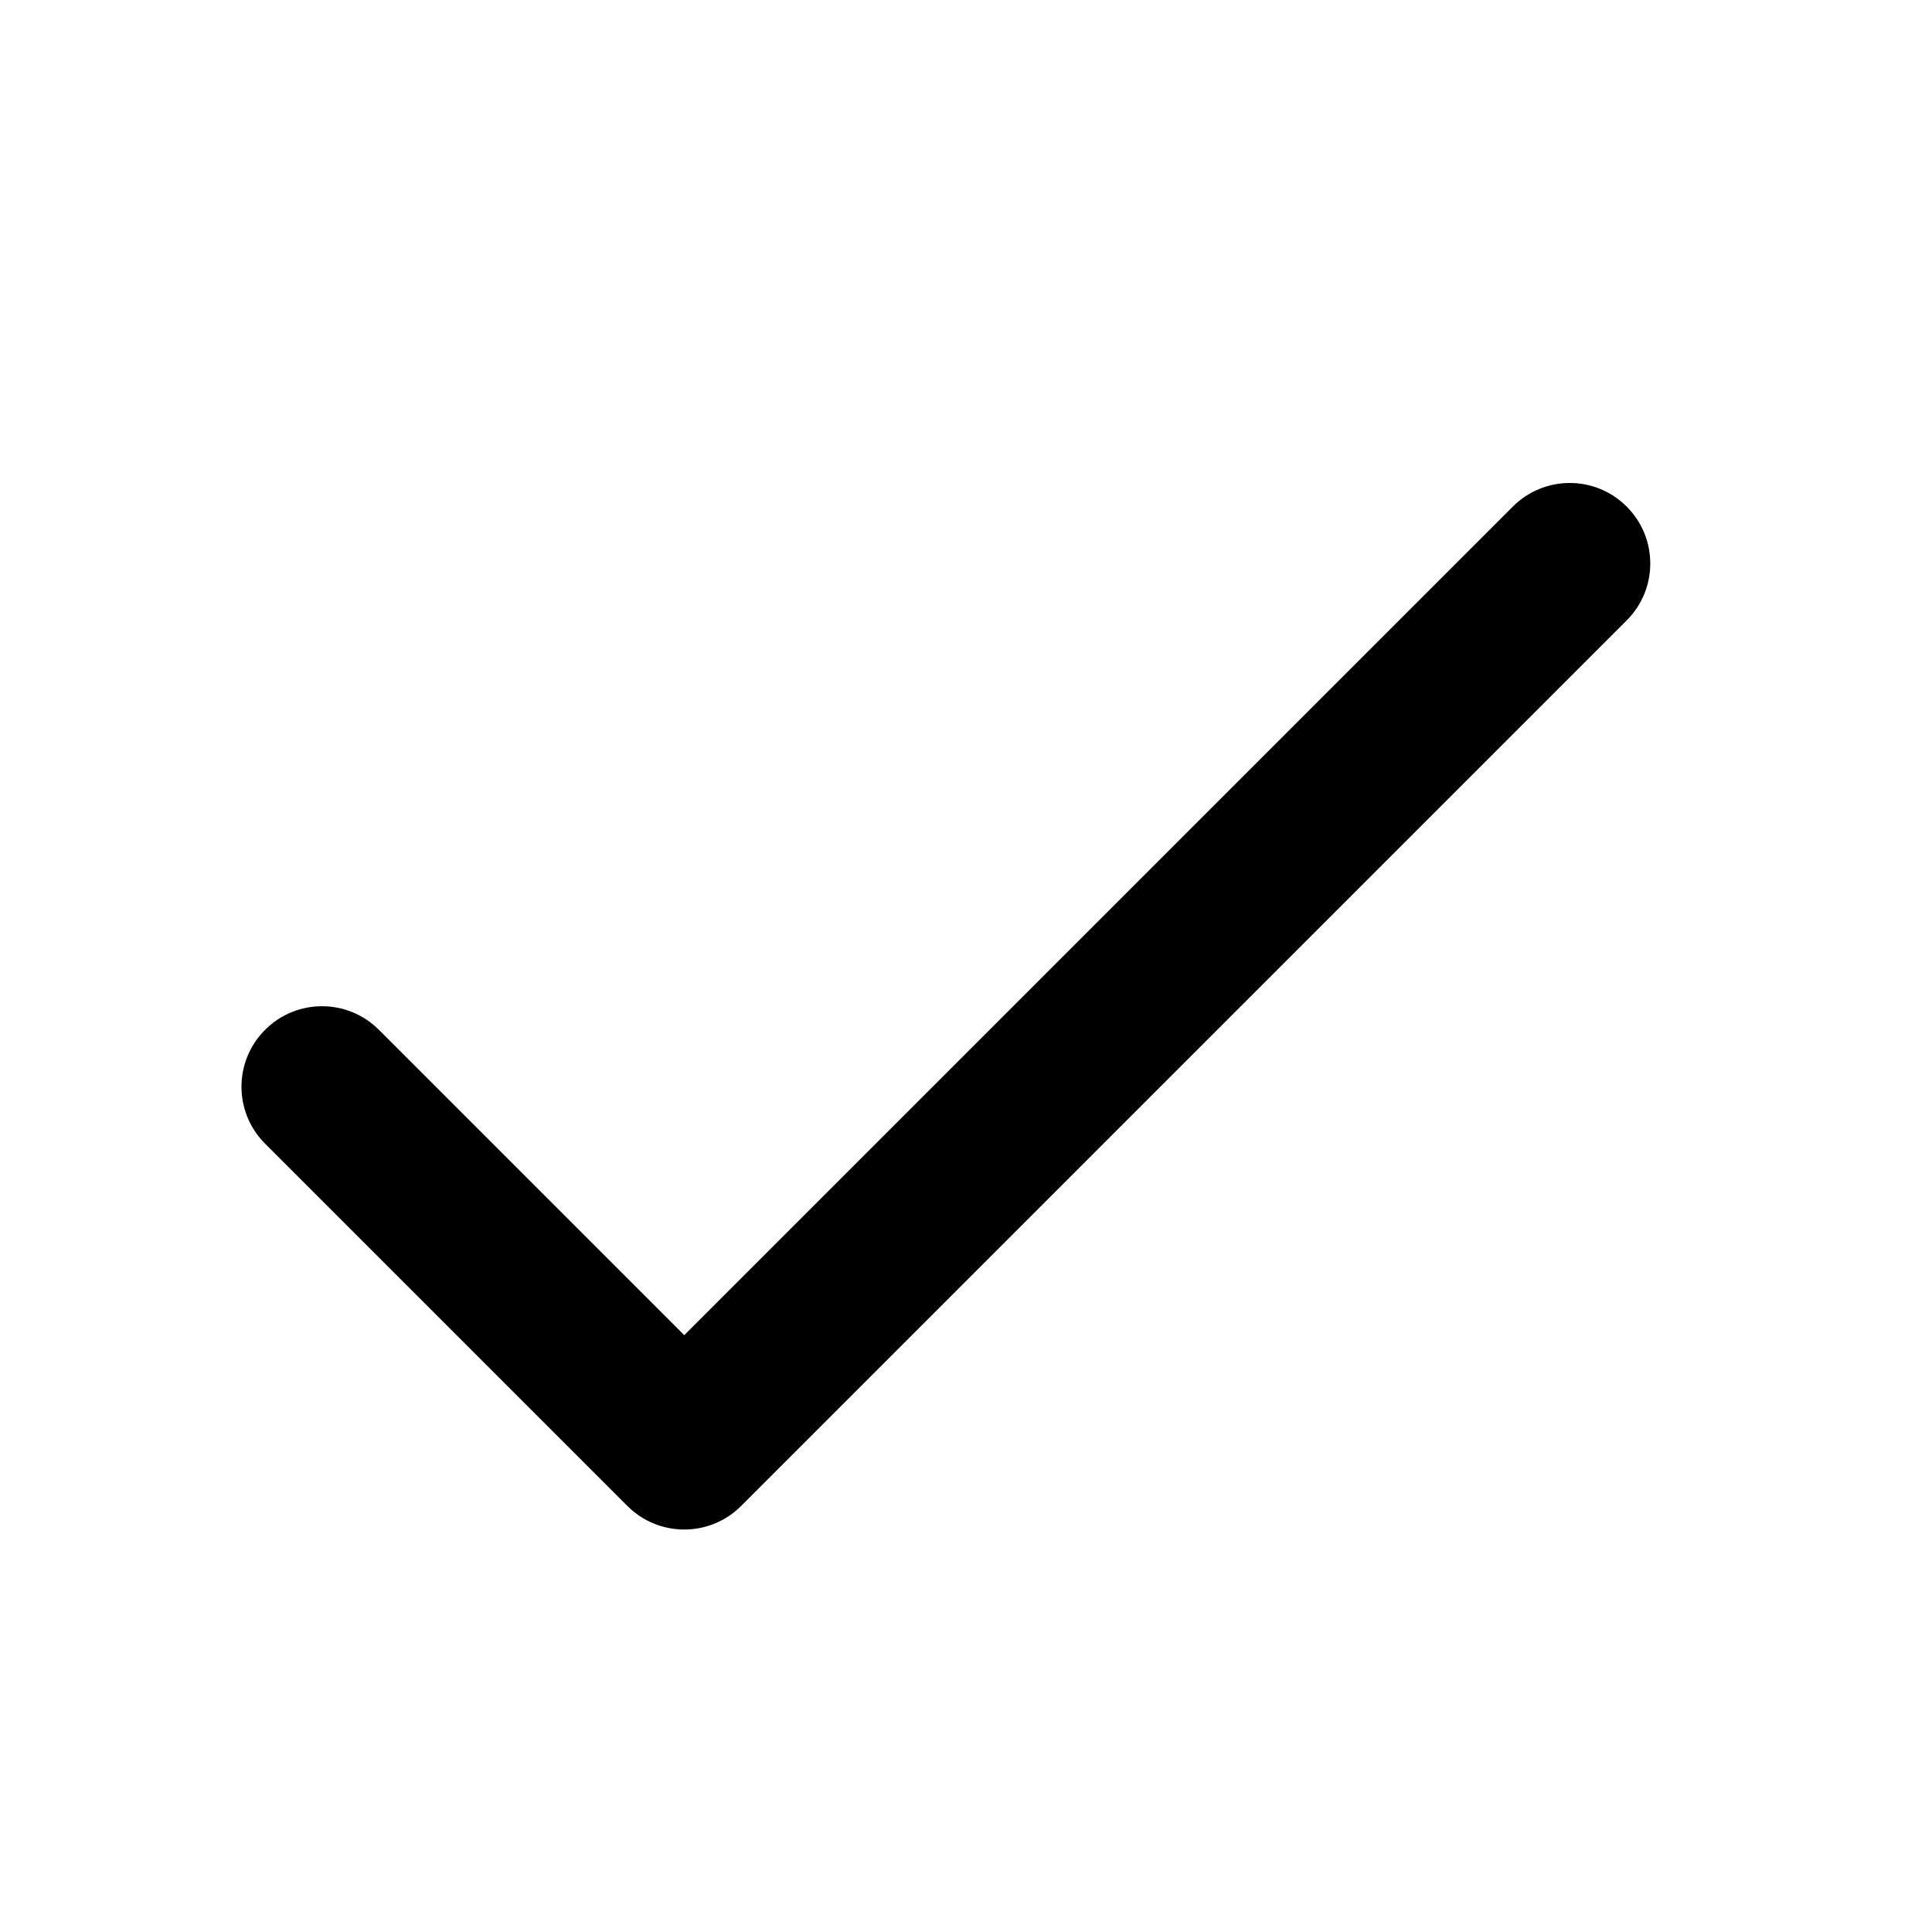
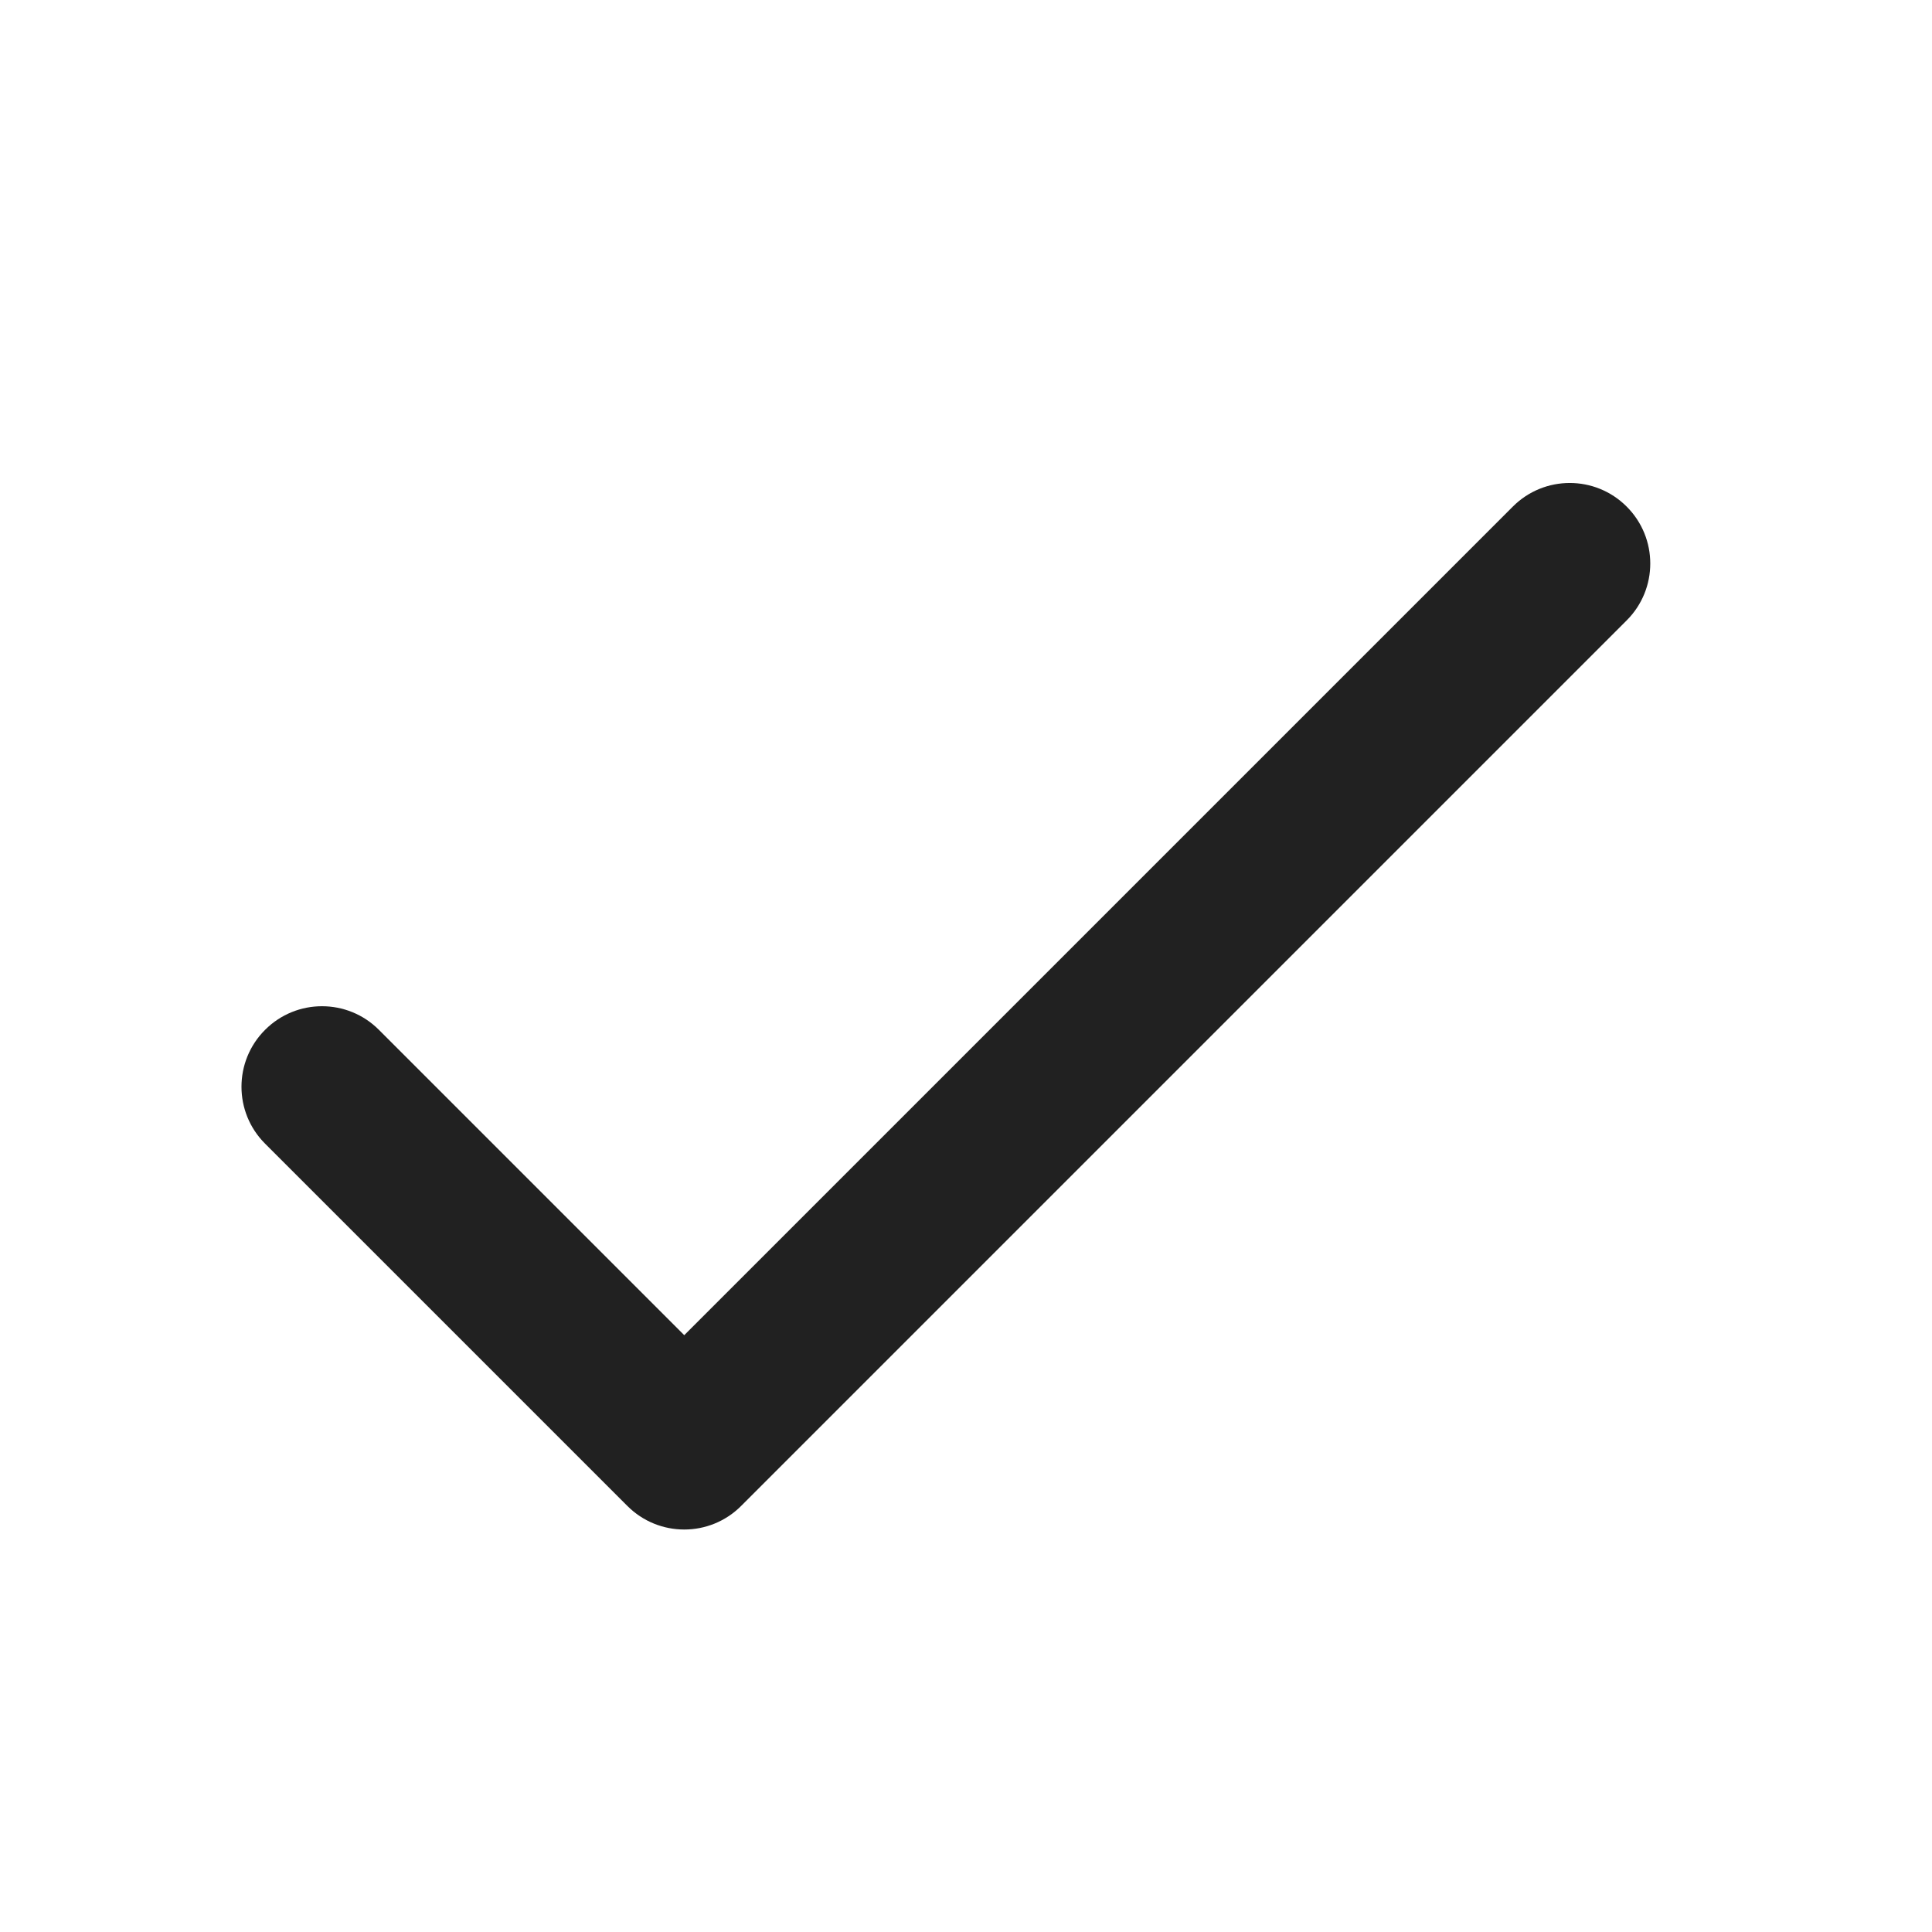
<svg xmlns="http://www.w3.org/2000/svg" width="24" height="24" viewBox="0 0 24 24" fill="none">
-   <path d="M8.5 16.586L4.707 12.793C4.317 12.402 3.683 12.402 3.293 12.793C2.902 13.183 2.902 13.817 3.293 14.207L7.793 18.707C8.183 19.098 8.817 19.098 9.207 18.707L20.207 7.707C20.598 7.317 20.598 6.683 20.207 6.293C19.817 5.902 19.183 5.902 18.793 6.293L8.5 16.586Z" fill="currentColor" />
+   <path d="M8.5 16.586L4.707 12.793C4.317 12.402 3.683 12.402 3.293 12.793C2.902 13.183 2.902 13.817 3.293 14.207L7.793 18.707C8.183 19.098 8.817 19.098 9.207 18.707L20.207 7.707C20.598 7.317 20.598 6.683 20.207 6.293C19.817 5.902 19.183 5.902 18.793 6.293L8.5 16.586Z" fill="#212121" />
</svg>
